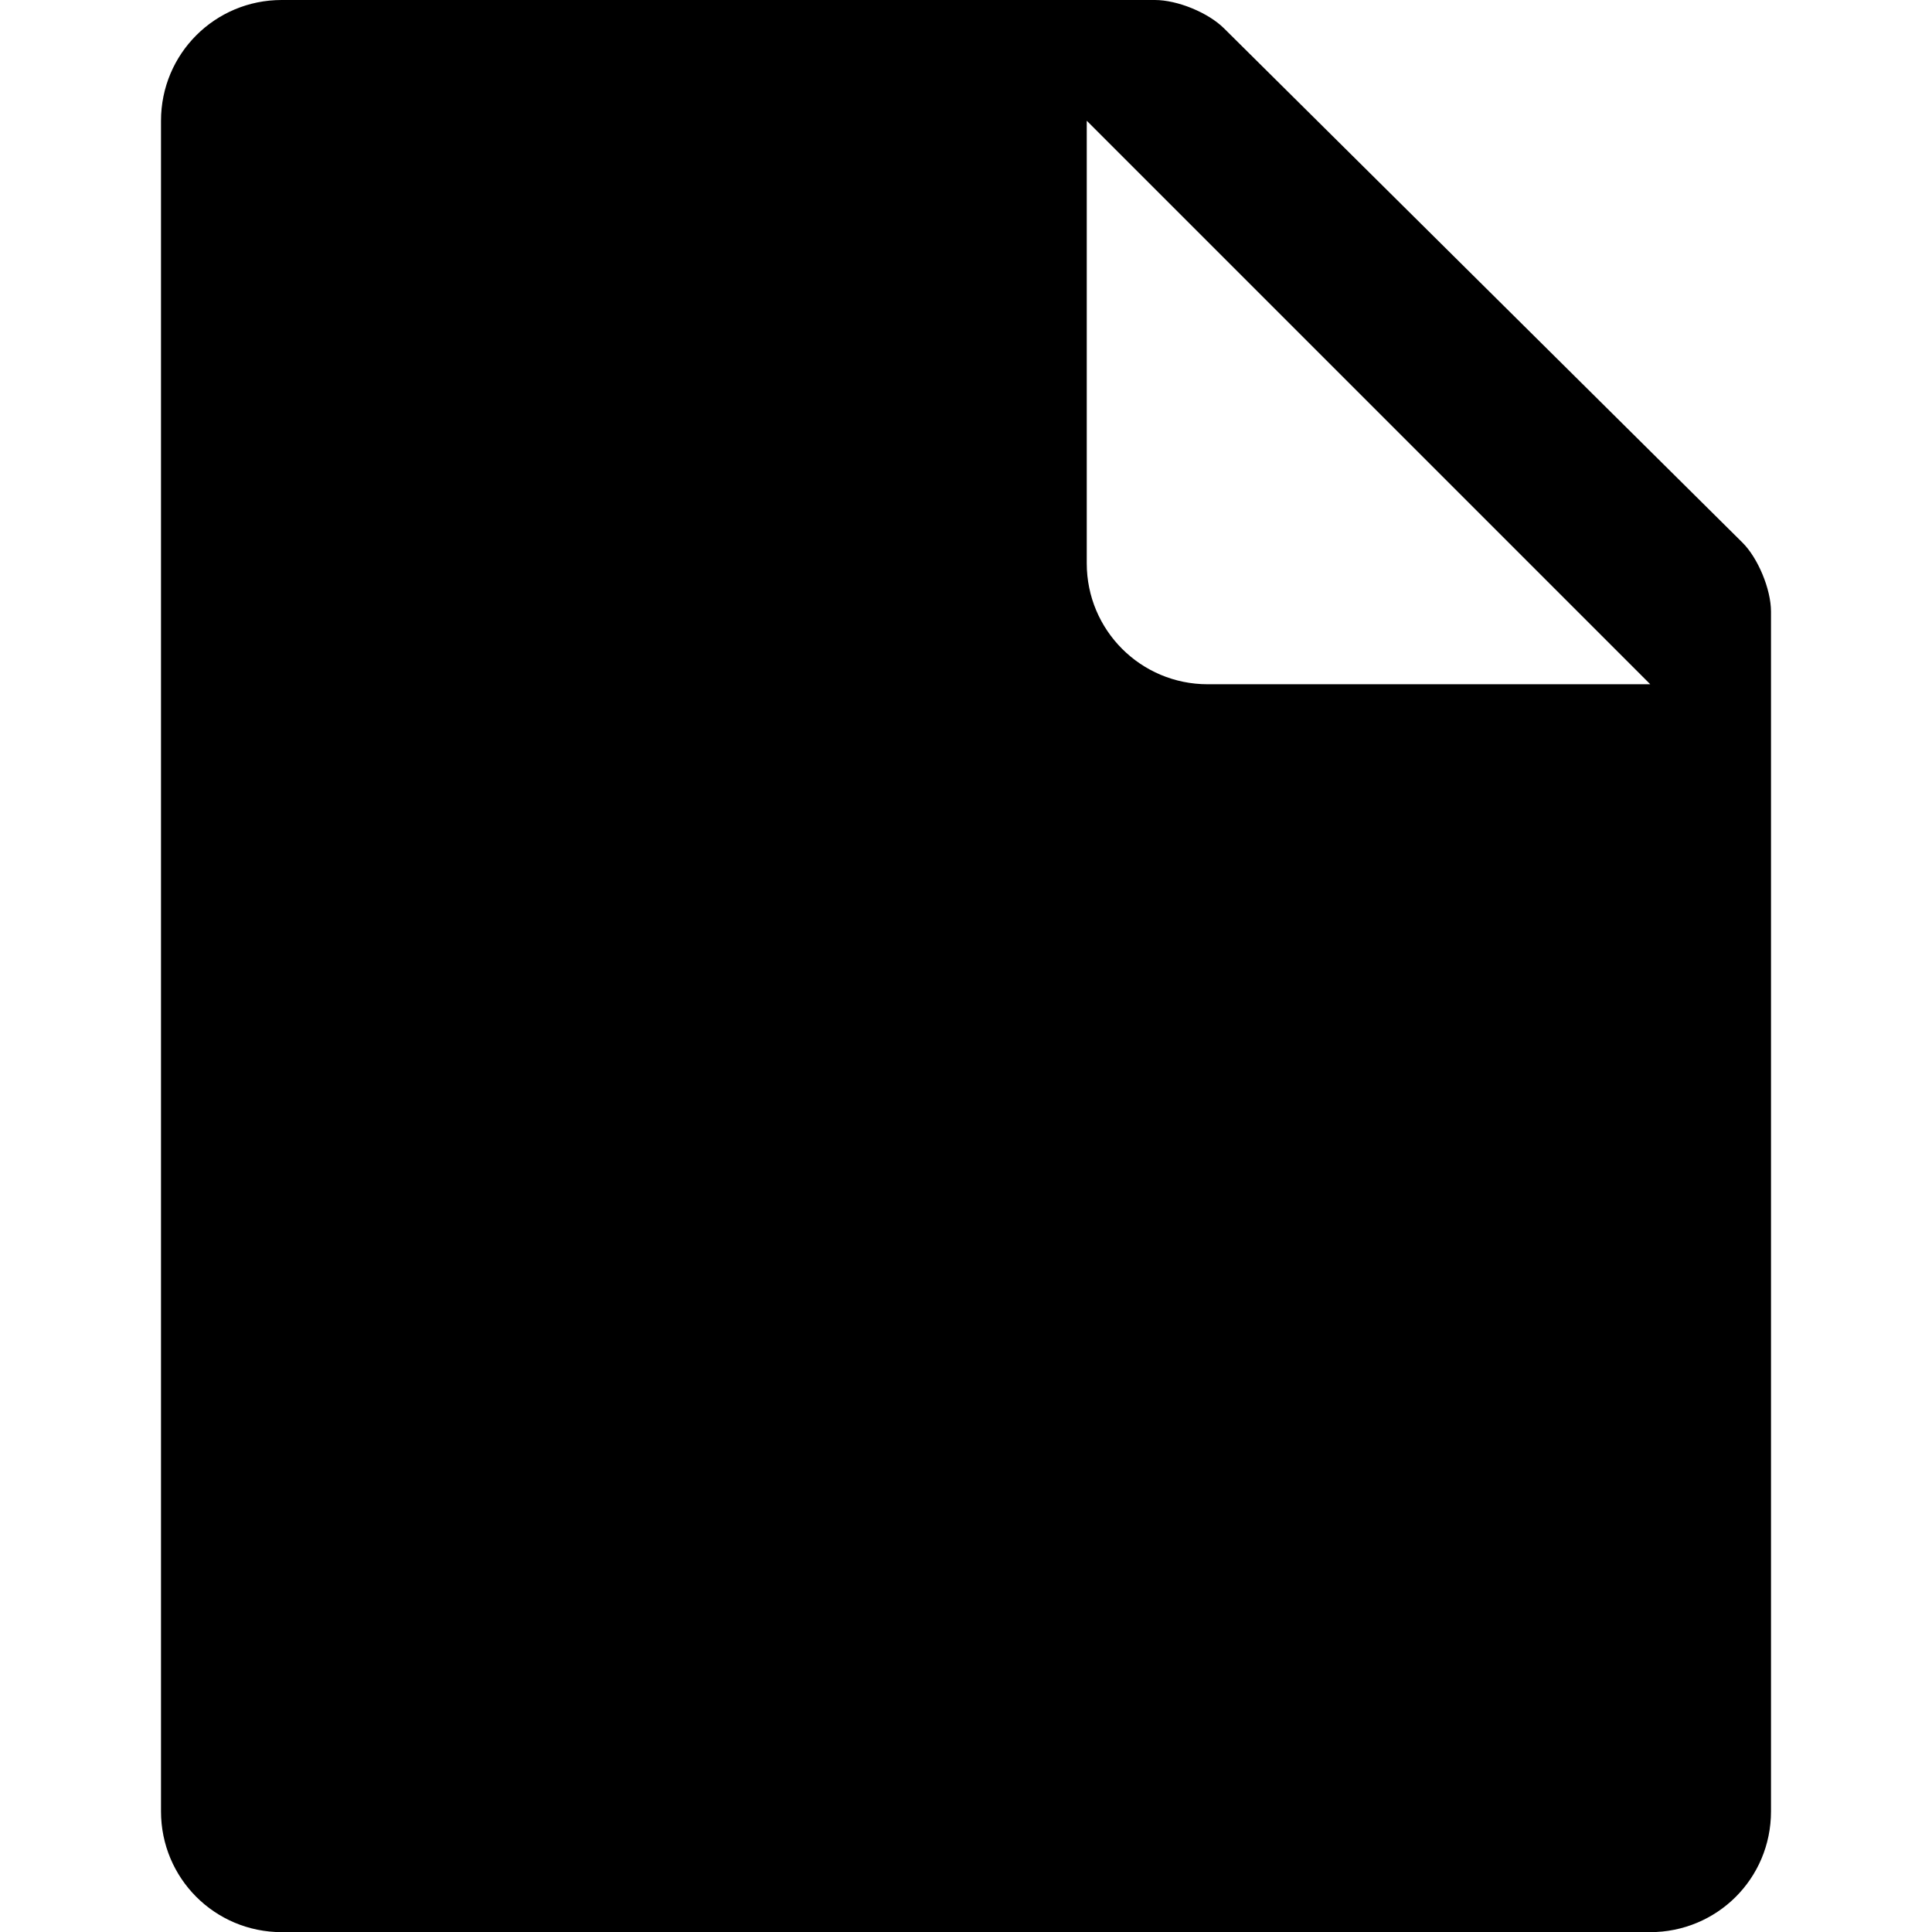
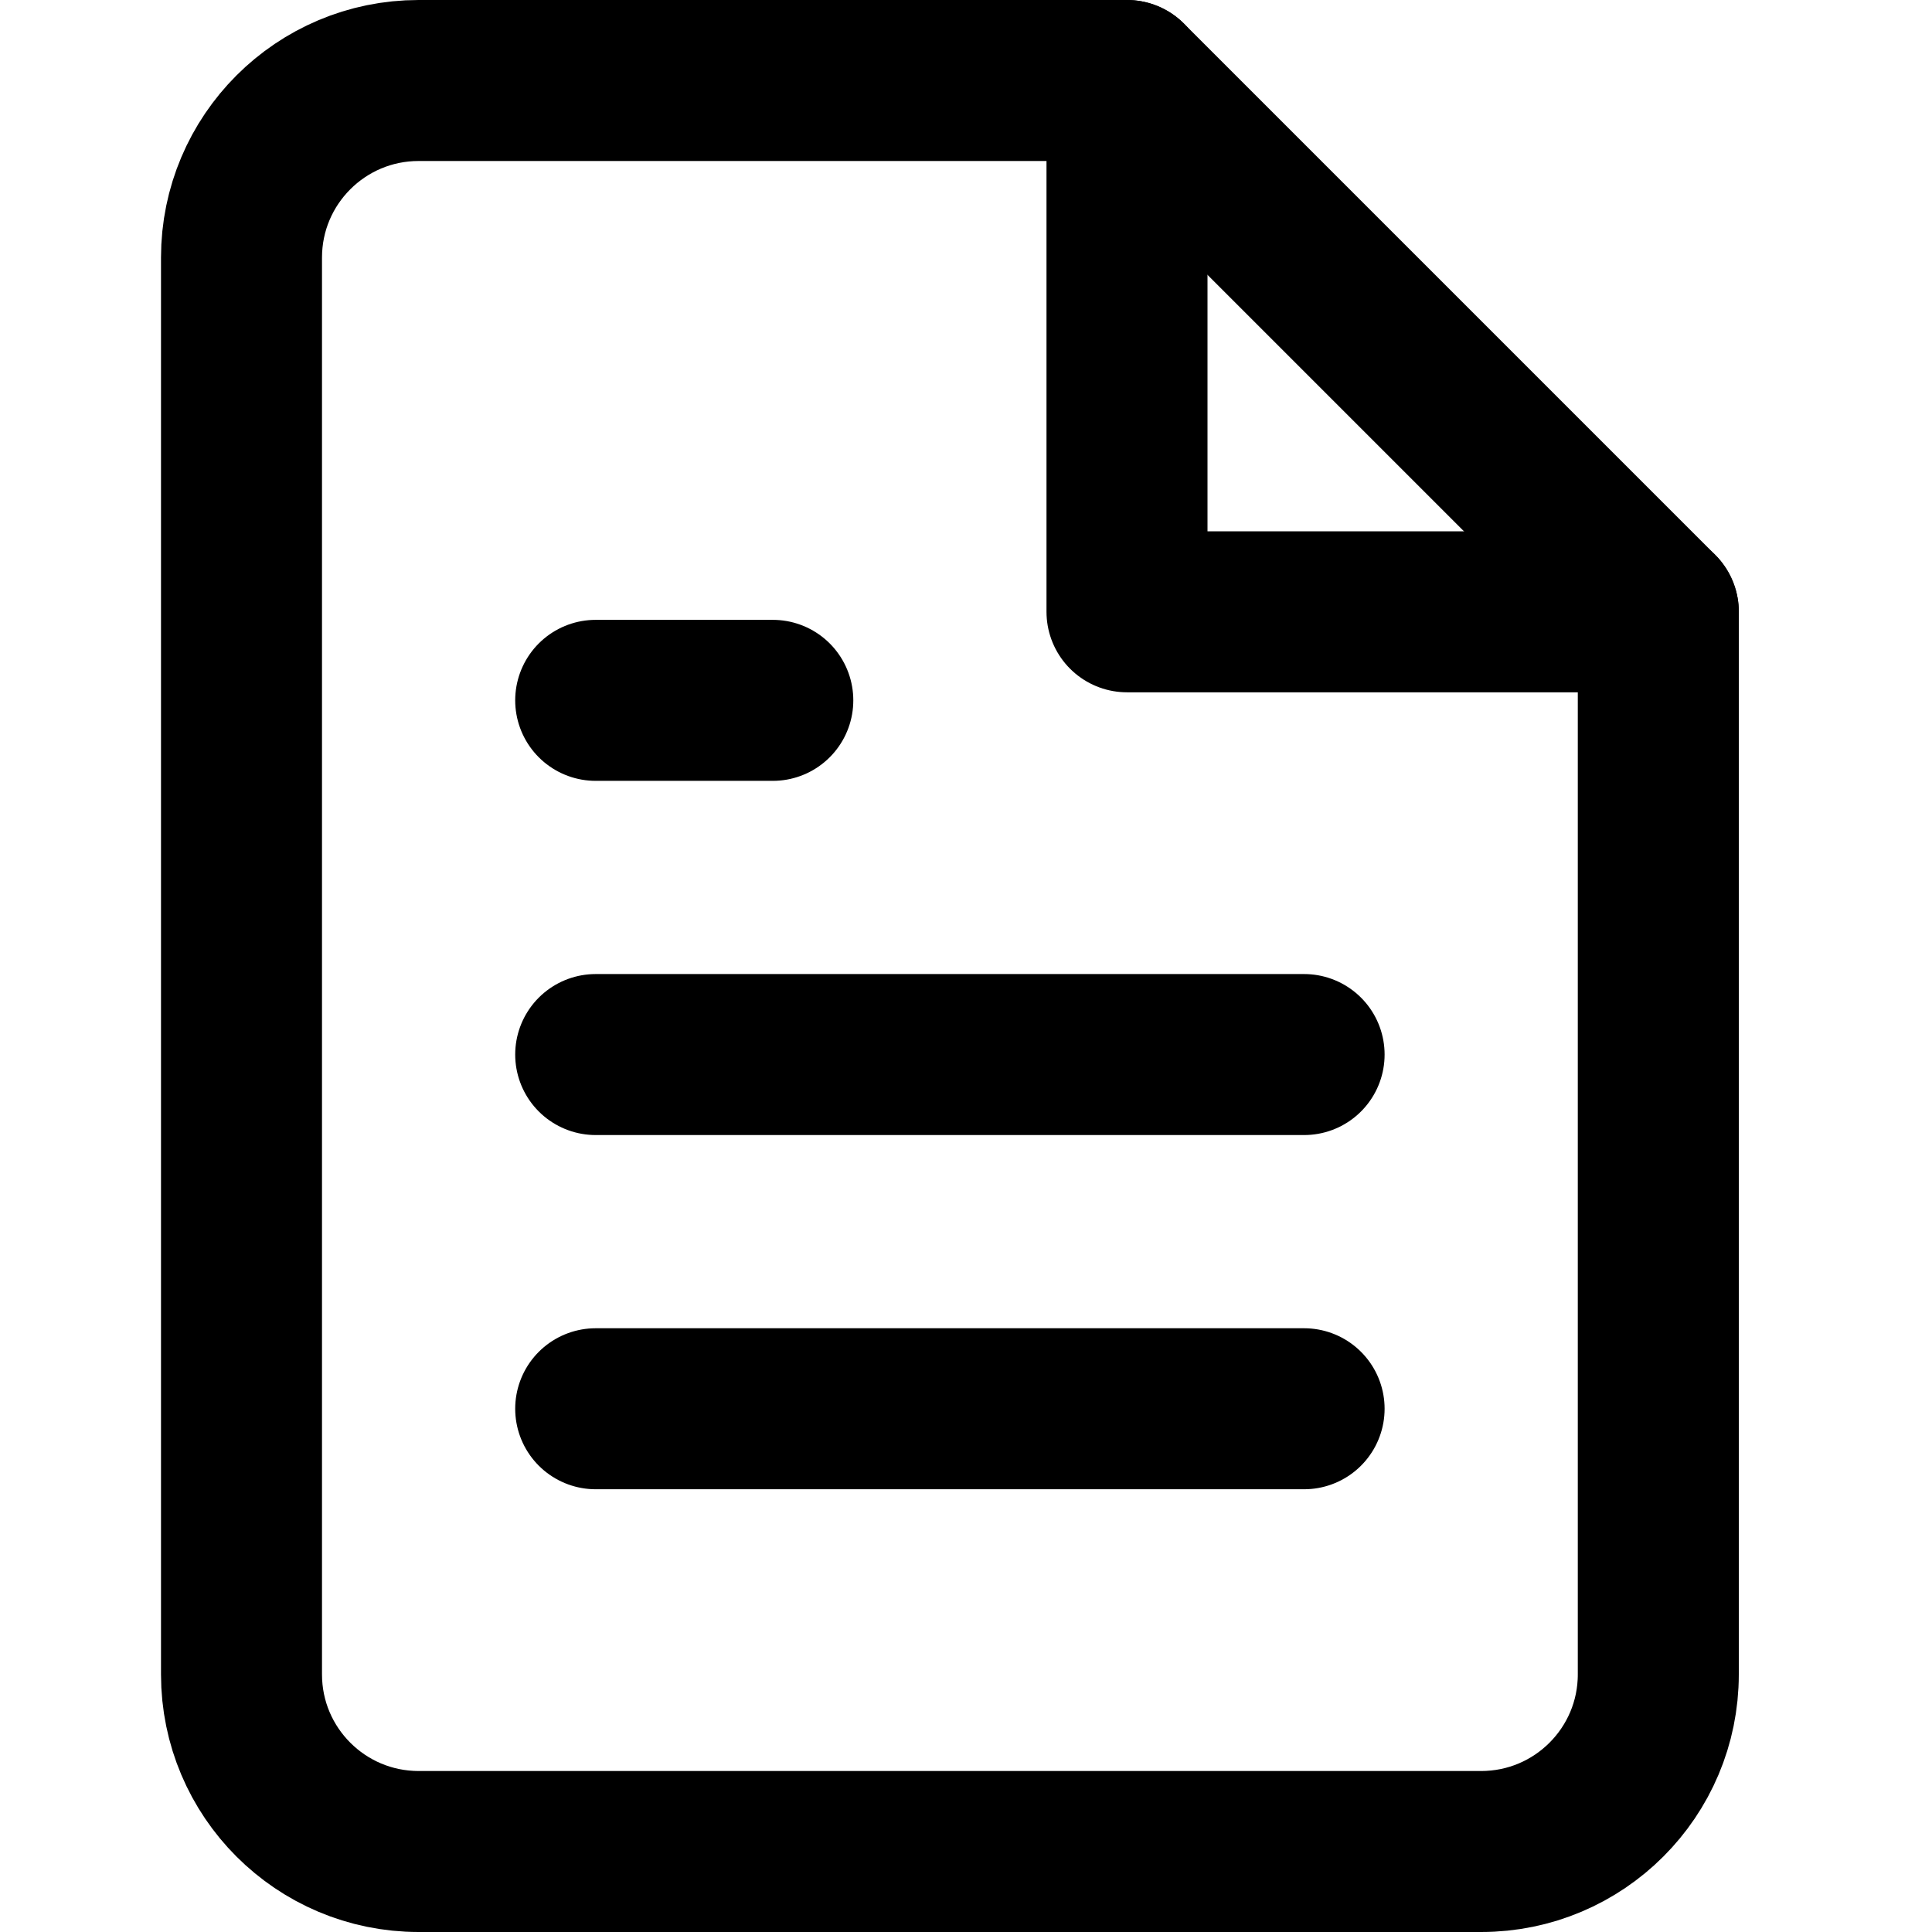
- <svg xmlns="http://www.w3.org/2000/svg" width="24px" height="24px" viewBox="0 0 24 24" version="1.1">
-   <defs />
-   <g id="Icons" stroke="none" stroke-width="1">
-     <g id="note">
-       <path d="M15.205,0.352 L21.645,6.74 C21.837,6.93 22,7.318 22,7.598 L22,22.501 C22,23.339 21.327,24.002 20.497,24.002 L3.503,24.002 C2.665,24.002 2,23.33 2,22.501 L2,1.501 C2,0.667 2.671,-1.0748339e-15 3.499,-4.4408921e-16 L14.346,7.81896969e-15 C14.627,8.03280056e-15 15.009,0.157 15.205,0.352 Z M13.5,1.5 L13.5,6.998 C13.5,7.829 14.172,8.5 15.002,8.5 L20.5,8.5 L13.5,1.5 Z" />
-     </g>
+ <svg xmlns="http://www.w3.org/2000/svg" width="24" height="24" viewBox="0 0 24 24">
+   <g class="icon-stroke" fill="none" fill-rule="evenodd" stroke="#000000" stroke-width="2" transform="translate(3 1)" stroke-linecap="round" stroke-linejoin="round">
+     <path d="M11,0 L2.2,0 C0.985,0 0,0.985 0,2.2 L0,19.8 C0,21.015 0.985,22 2.2,22 L15.4,22 C16.615,22 17.6,21.015 17.6,19.8 L17.6,6.6 L11,0 Z" />
+     <polyline points="11 0 11 6.6 17.6 6.6" />
+     <path d="M13.2 12.1L4.4 12.1M13.2 16.5L4.4 16.5" />
+     <polyline points="6.6 7.7 5.5 7.7 4.4 7.7" />
  </g>
</svg>
